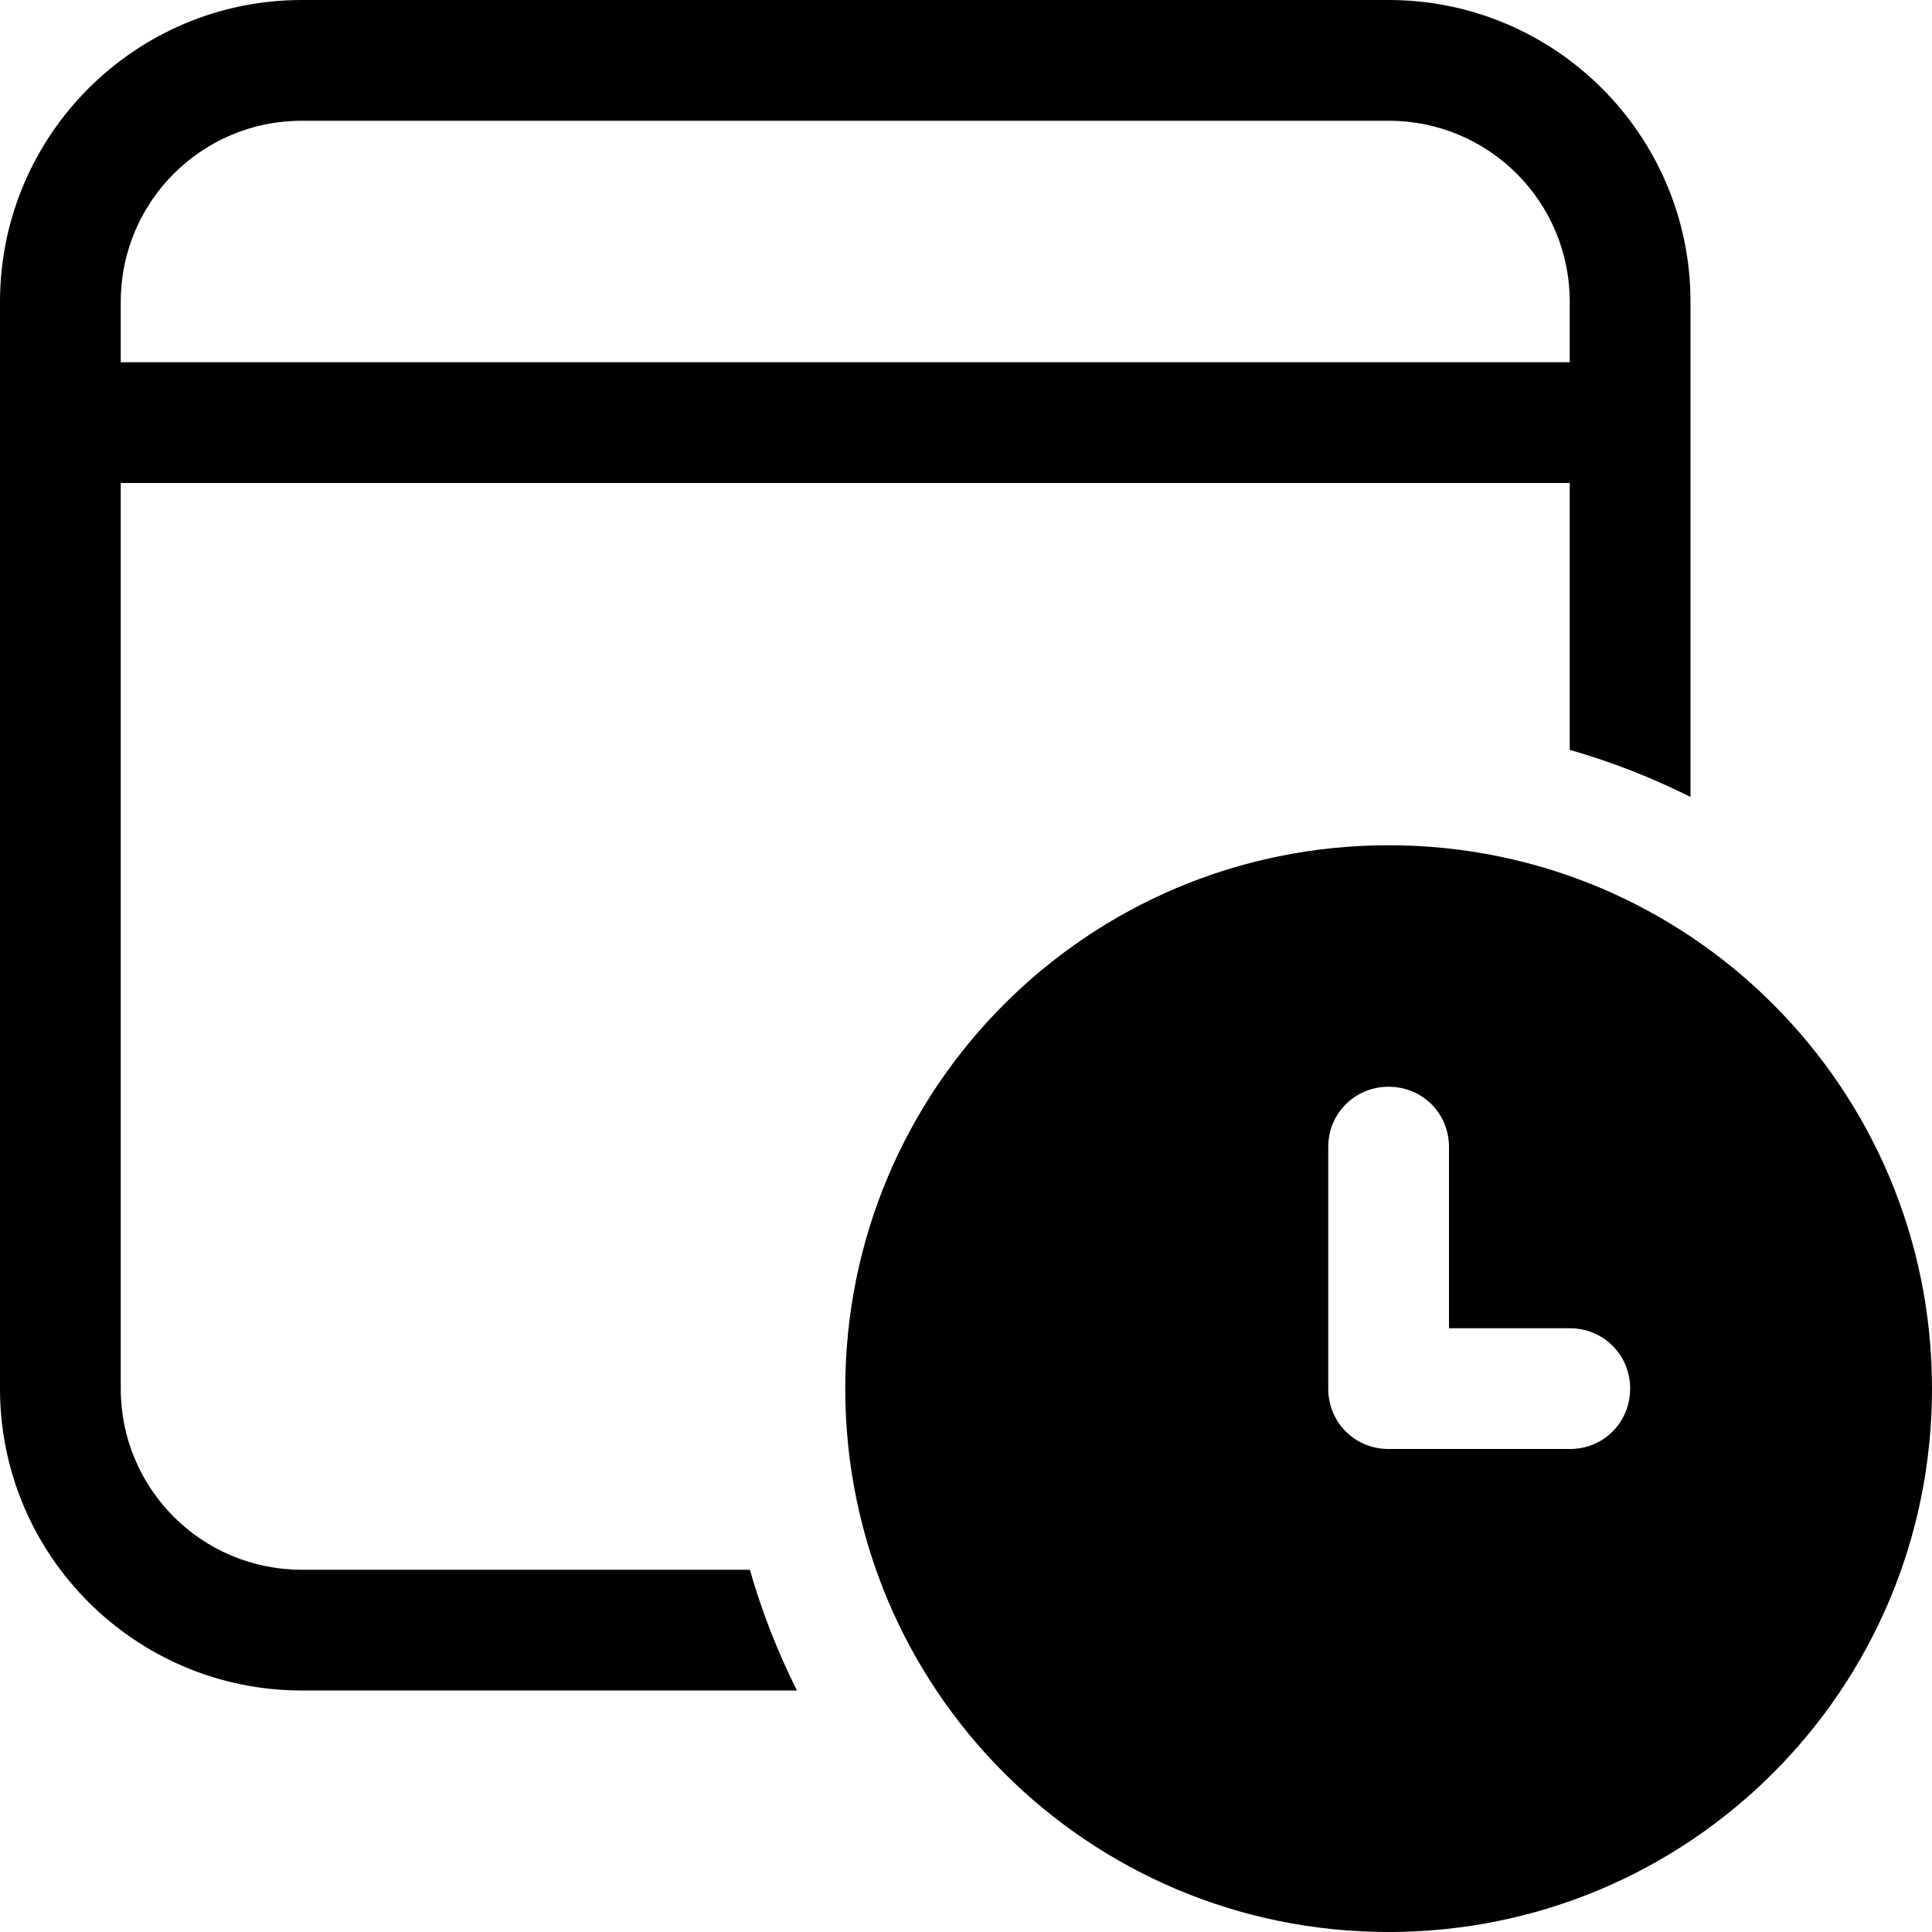
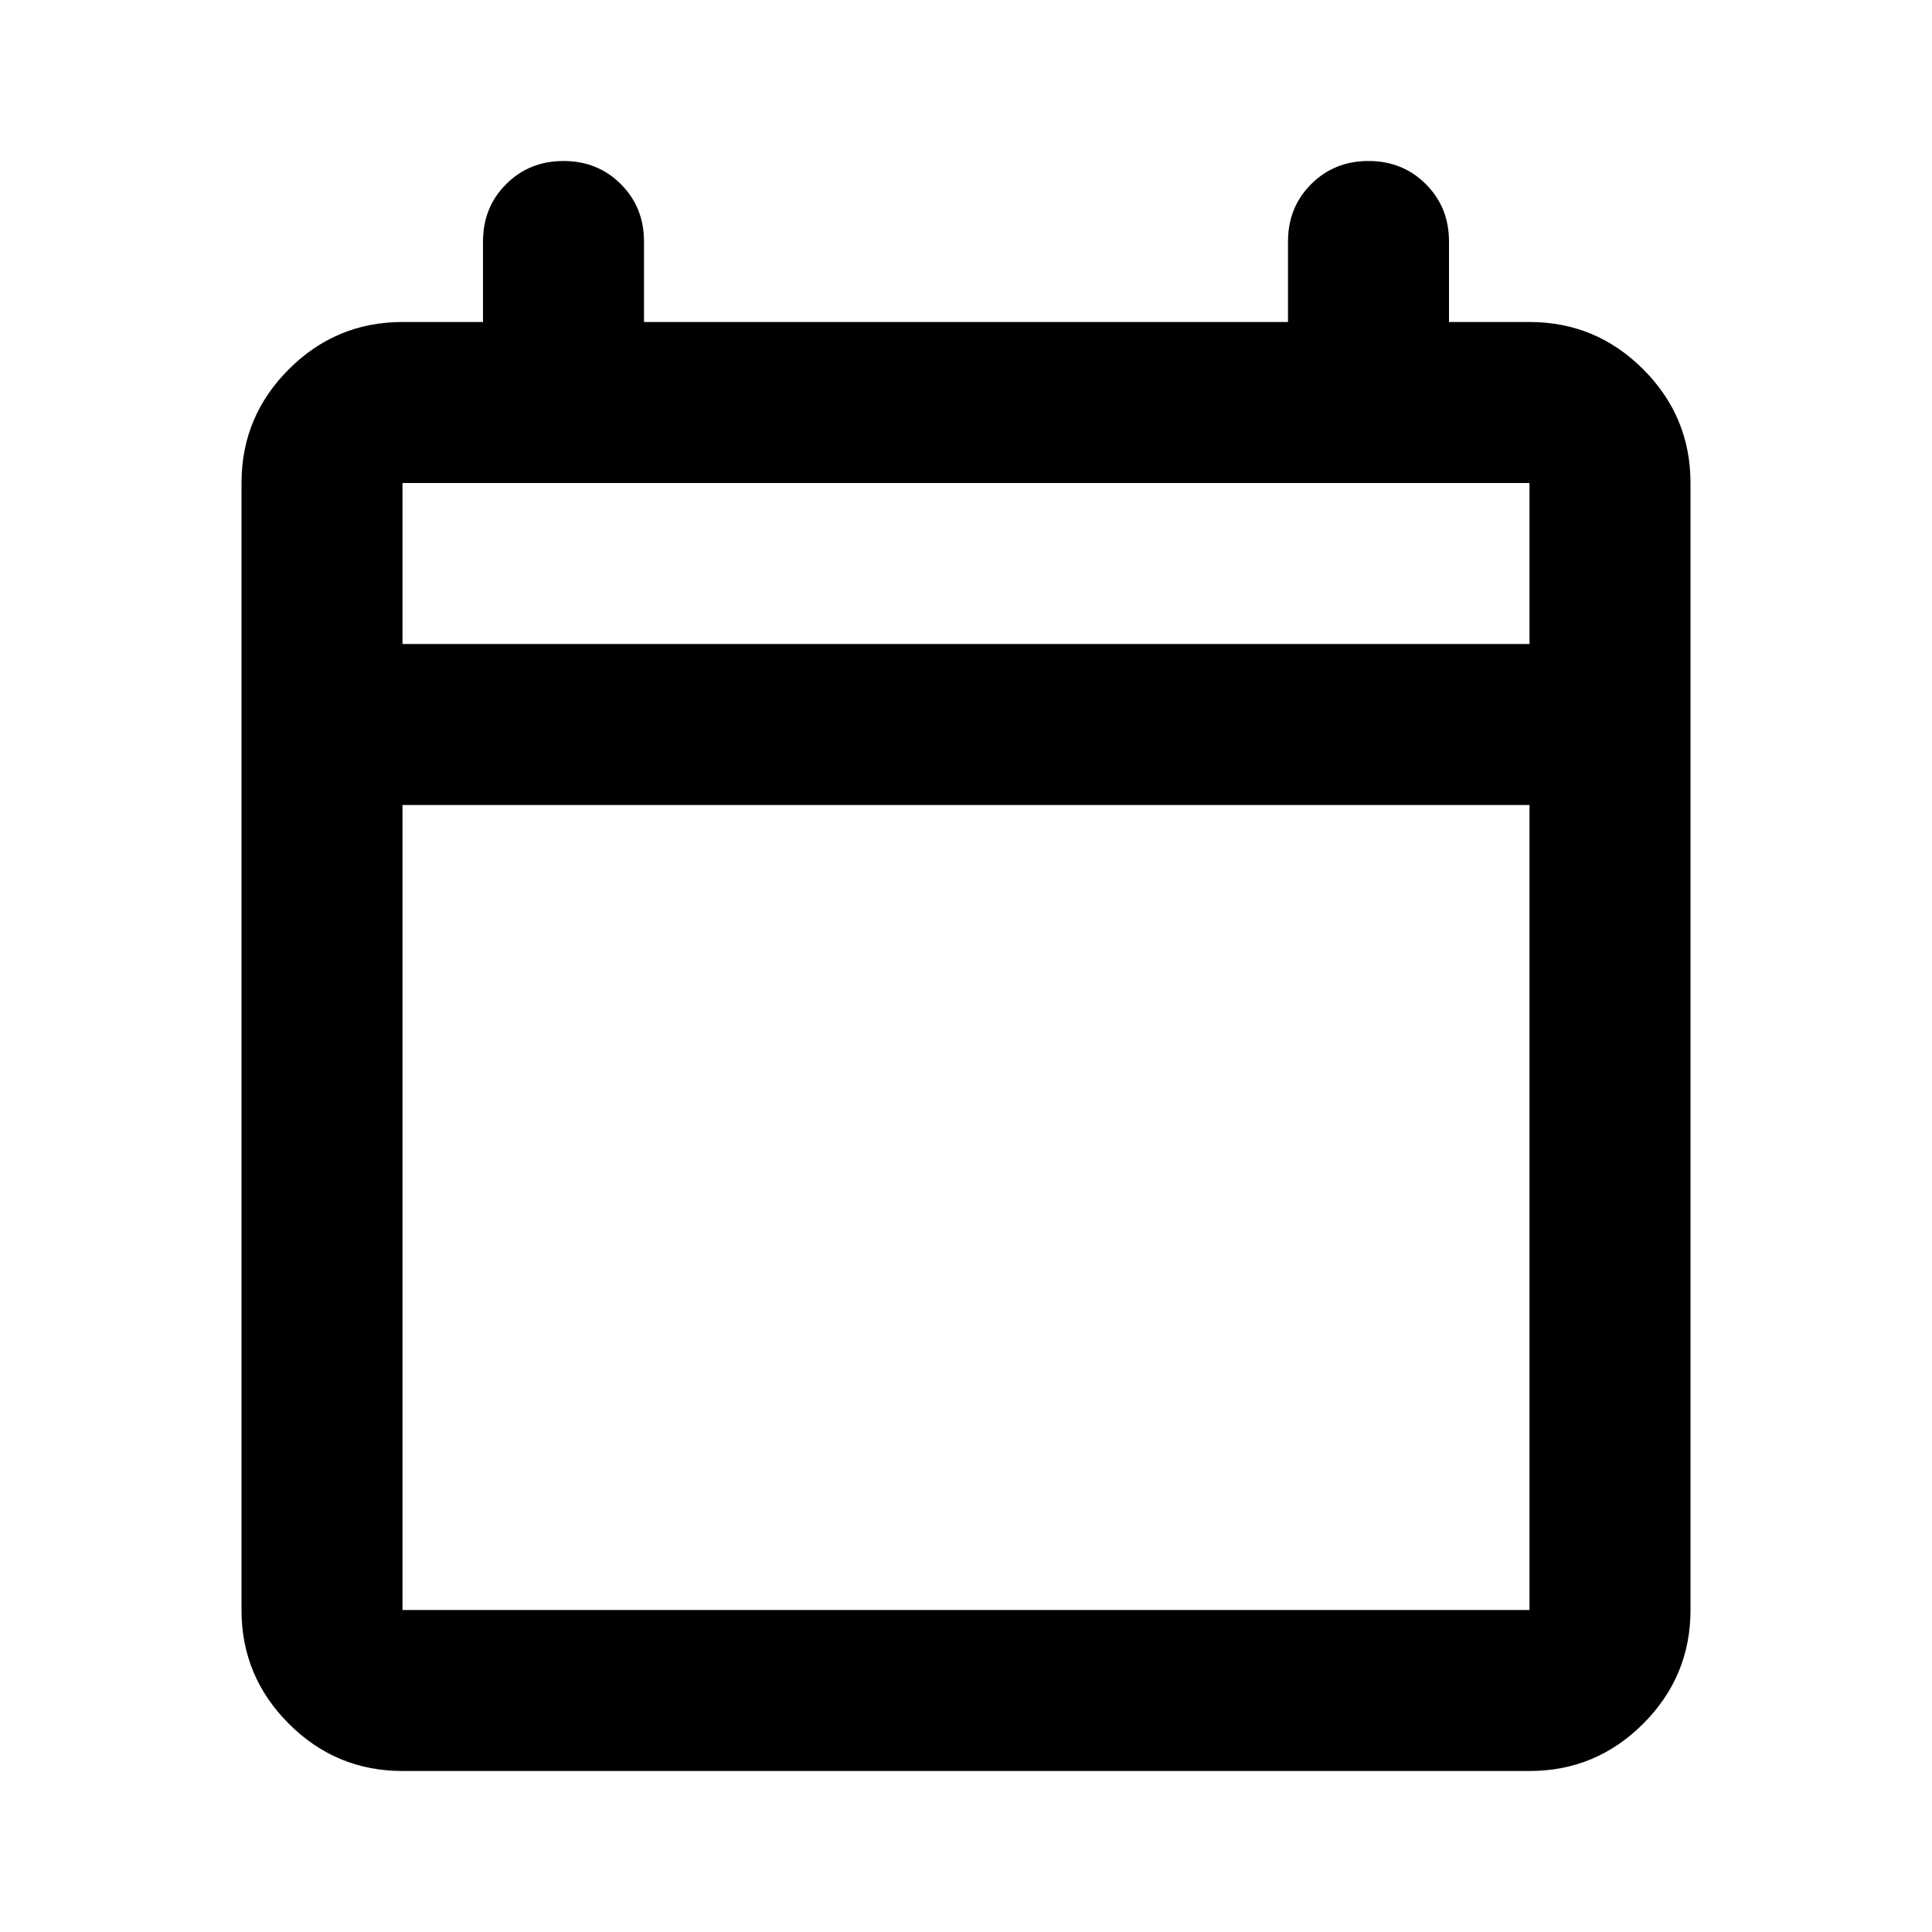
- <svg xmlns="http://www.w3.org/2000/svg" viewBox="0 0 16 16" fill="none">
-   <path fill="currentColor" d="m14,2.5c0-1.38-1.12-2.5-2.5-2.5H2.5C1.12,0,0,1.12,0,2.5v9c0,1.38,1.12,2.5,2.5,2.5h4.1c-.16-.32-.29-.65-.39-1h-3.71c-.83,0-1.5-.67-1.5-1.5v-7.5h12v2.21c.35.1.68.23,1,.39V2.5ZM2.5,1h9c.83,0,1.5.67,1.5,1.5v.5H1v-.5c0-.83.67-1.5,1.5-1.5Zm9,15c2.49,0,4.5-2.01,4.5-4.5s-2.01-4.5-4.5-4.5-4.5,2.01-4.5,4.5,2.01,4.5,4.5,4.5Zm-.5-6.5c0-.28.22-.5.5-.5s.5.22.5.5v1.5h1c.28,0,.5.22.5.5s-.22.5-.5.5h-1.5c-.28,0-.5-.22-.5-.5v-2Z" />
+ <svg xmlns="http://www.w3.org/2000/svg" width="24" height="24" viewBox="0 -960 960 960" fill="currentColor">
+   <path d="M200-80q-33 0-56.5-23.5T120-160v-560q0-33 23.5-56.5T200-800h40v-40q0-17 11.5-28.5T280-880q17 0 28.5 11.5T320-840v40h320v-40q0-17 11.5-28.5T680-880q17 0 28.5 11.5T720-840v40h40q33 0 56.5 23.5T840-720v560q0 33-23.5 56.5T760-80H200Zm0-80h560v-400H200v400Zm0-480h560v-80H200v80Zm0 0v-80 80Z" />
</svg>
